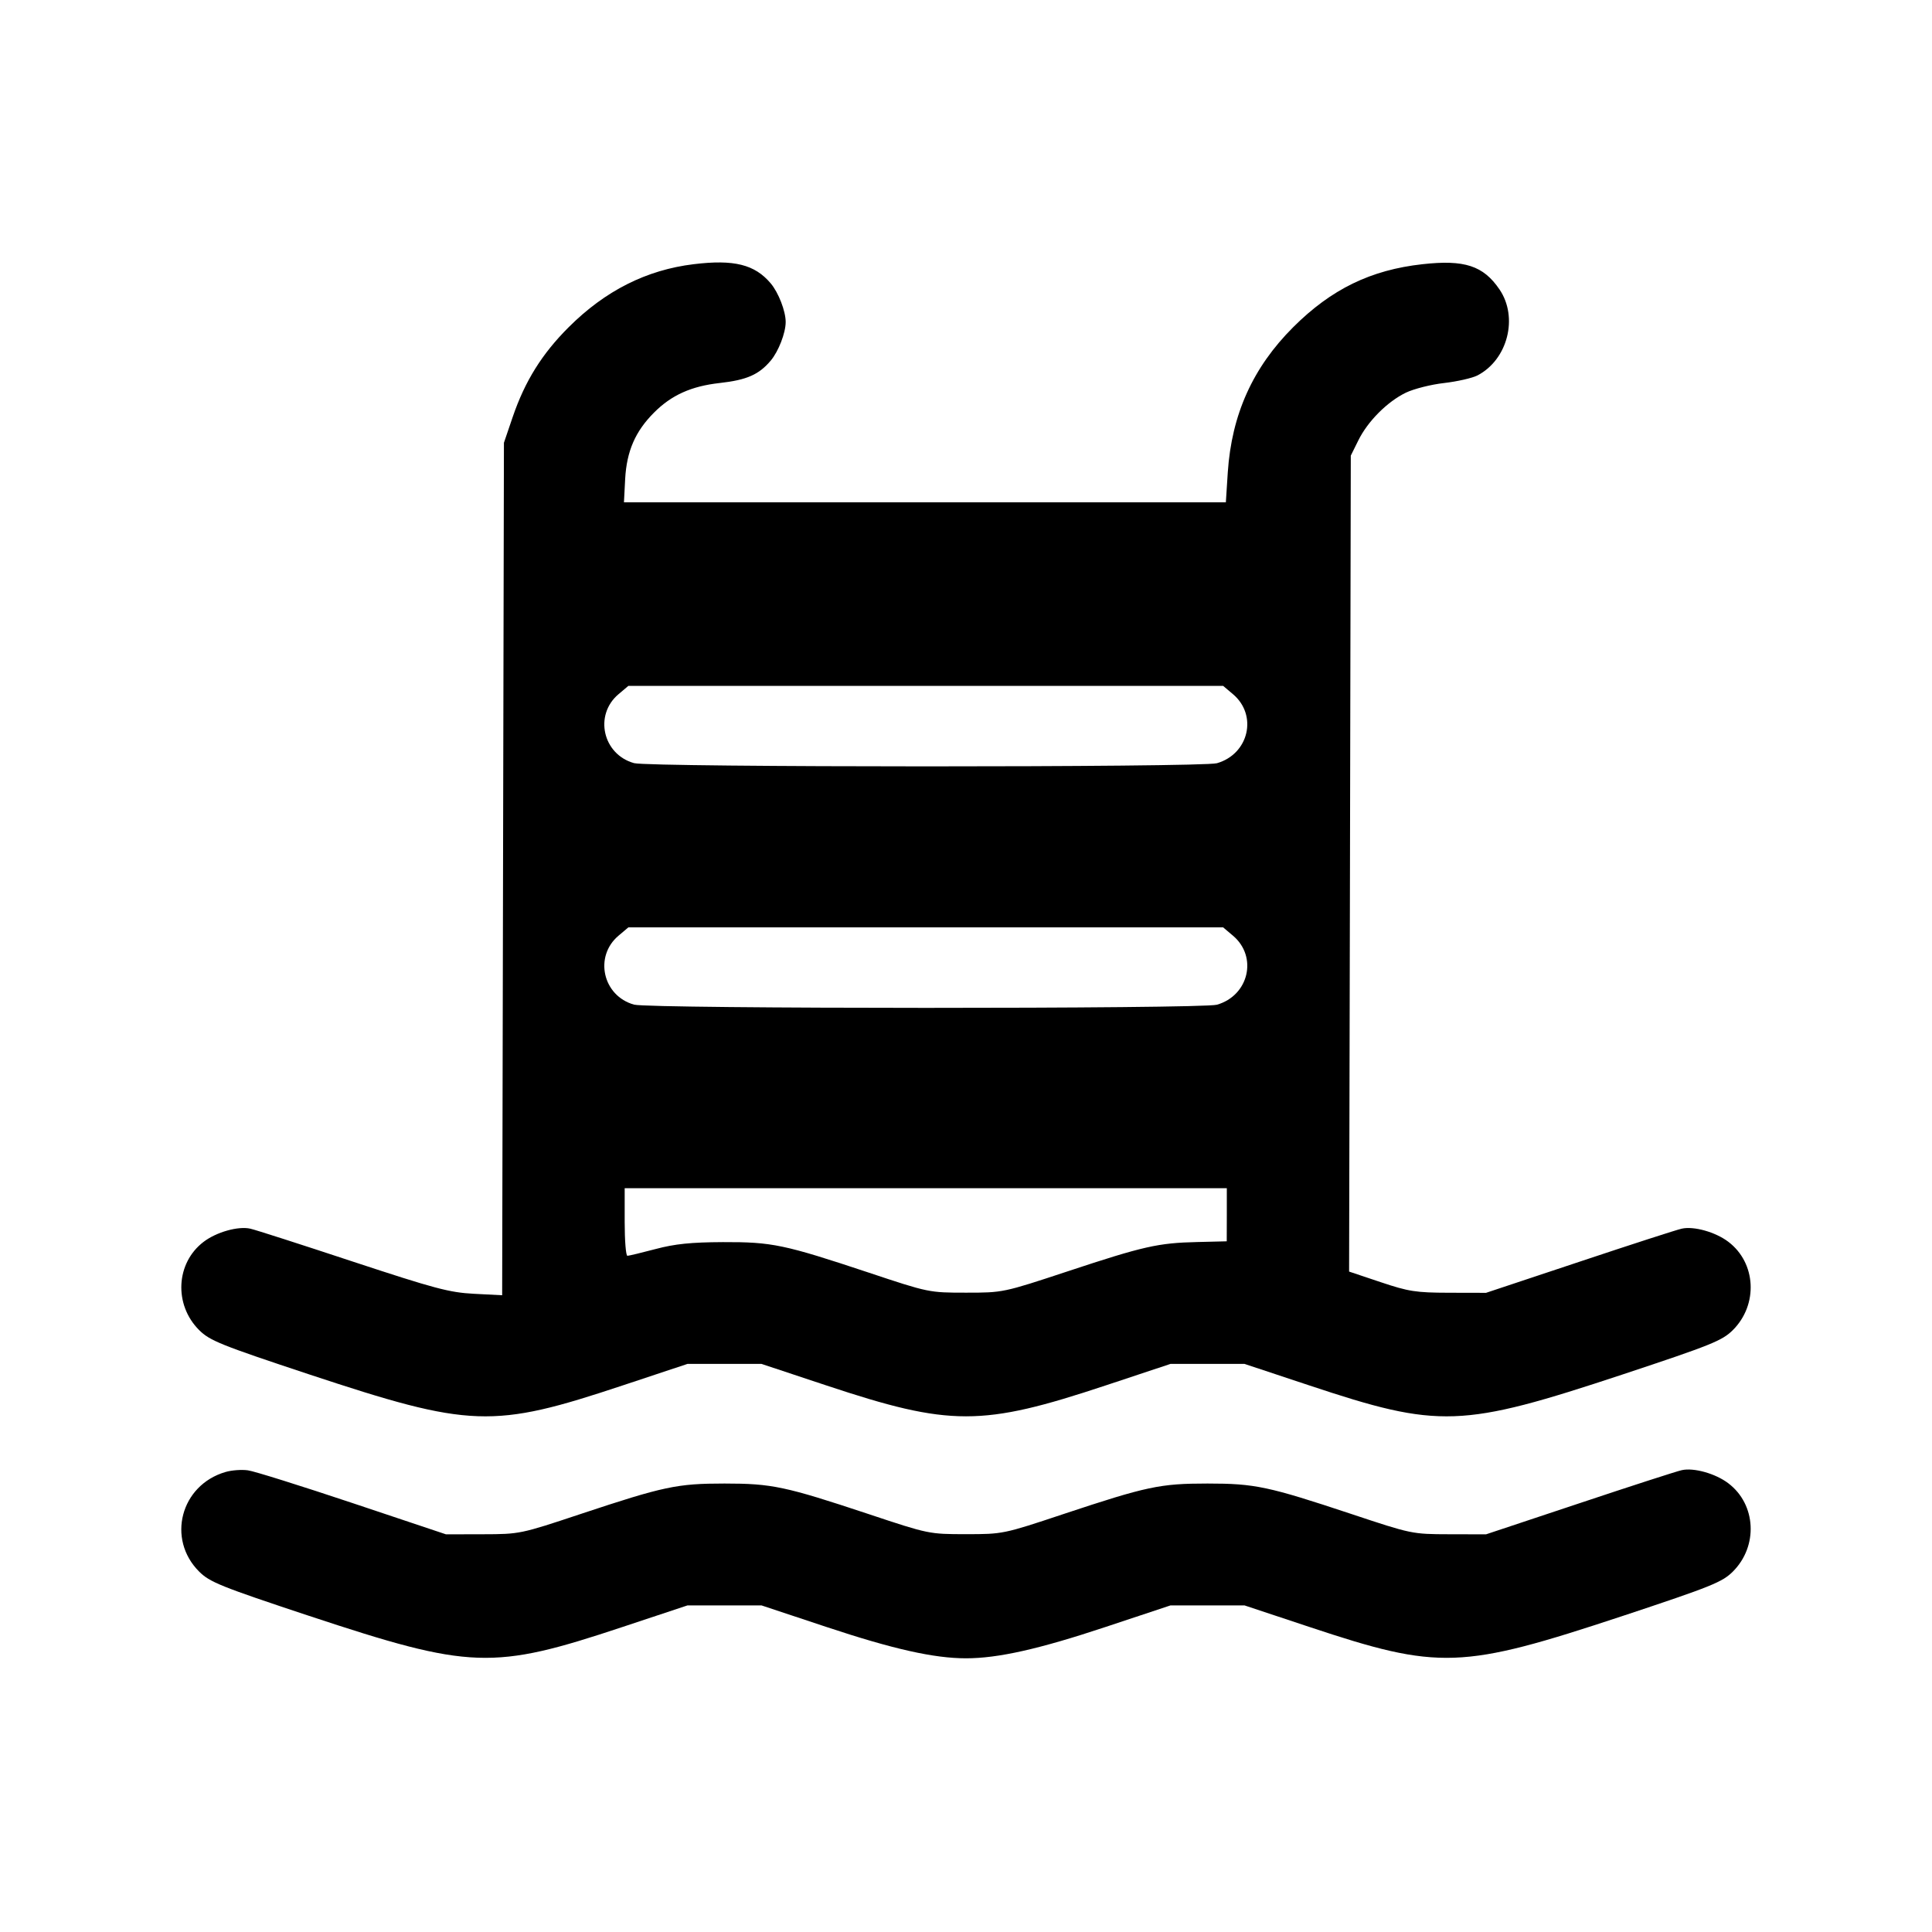
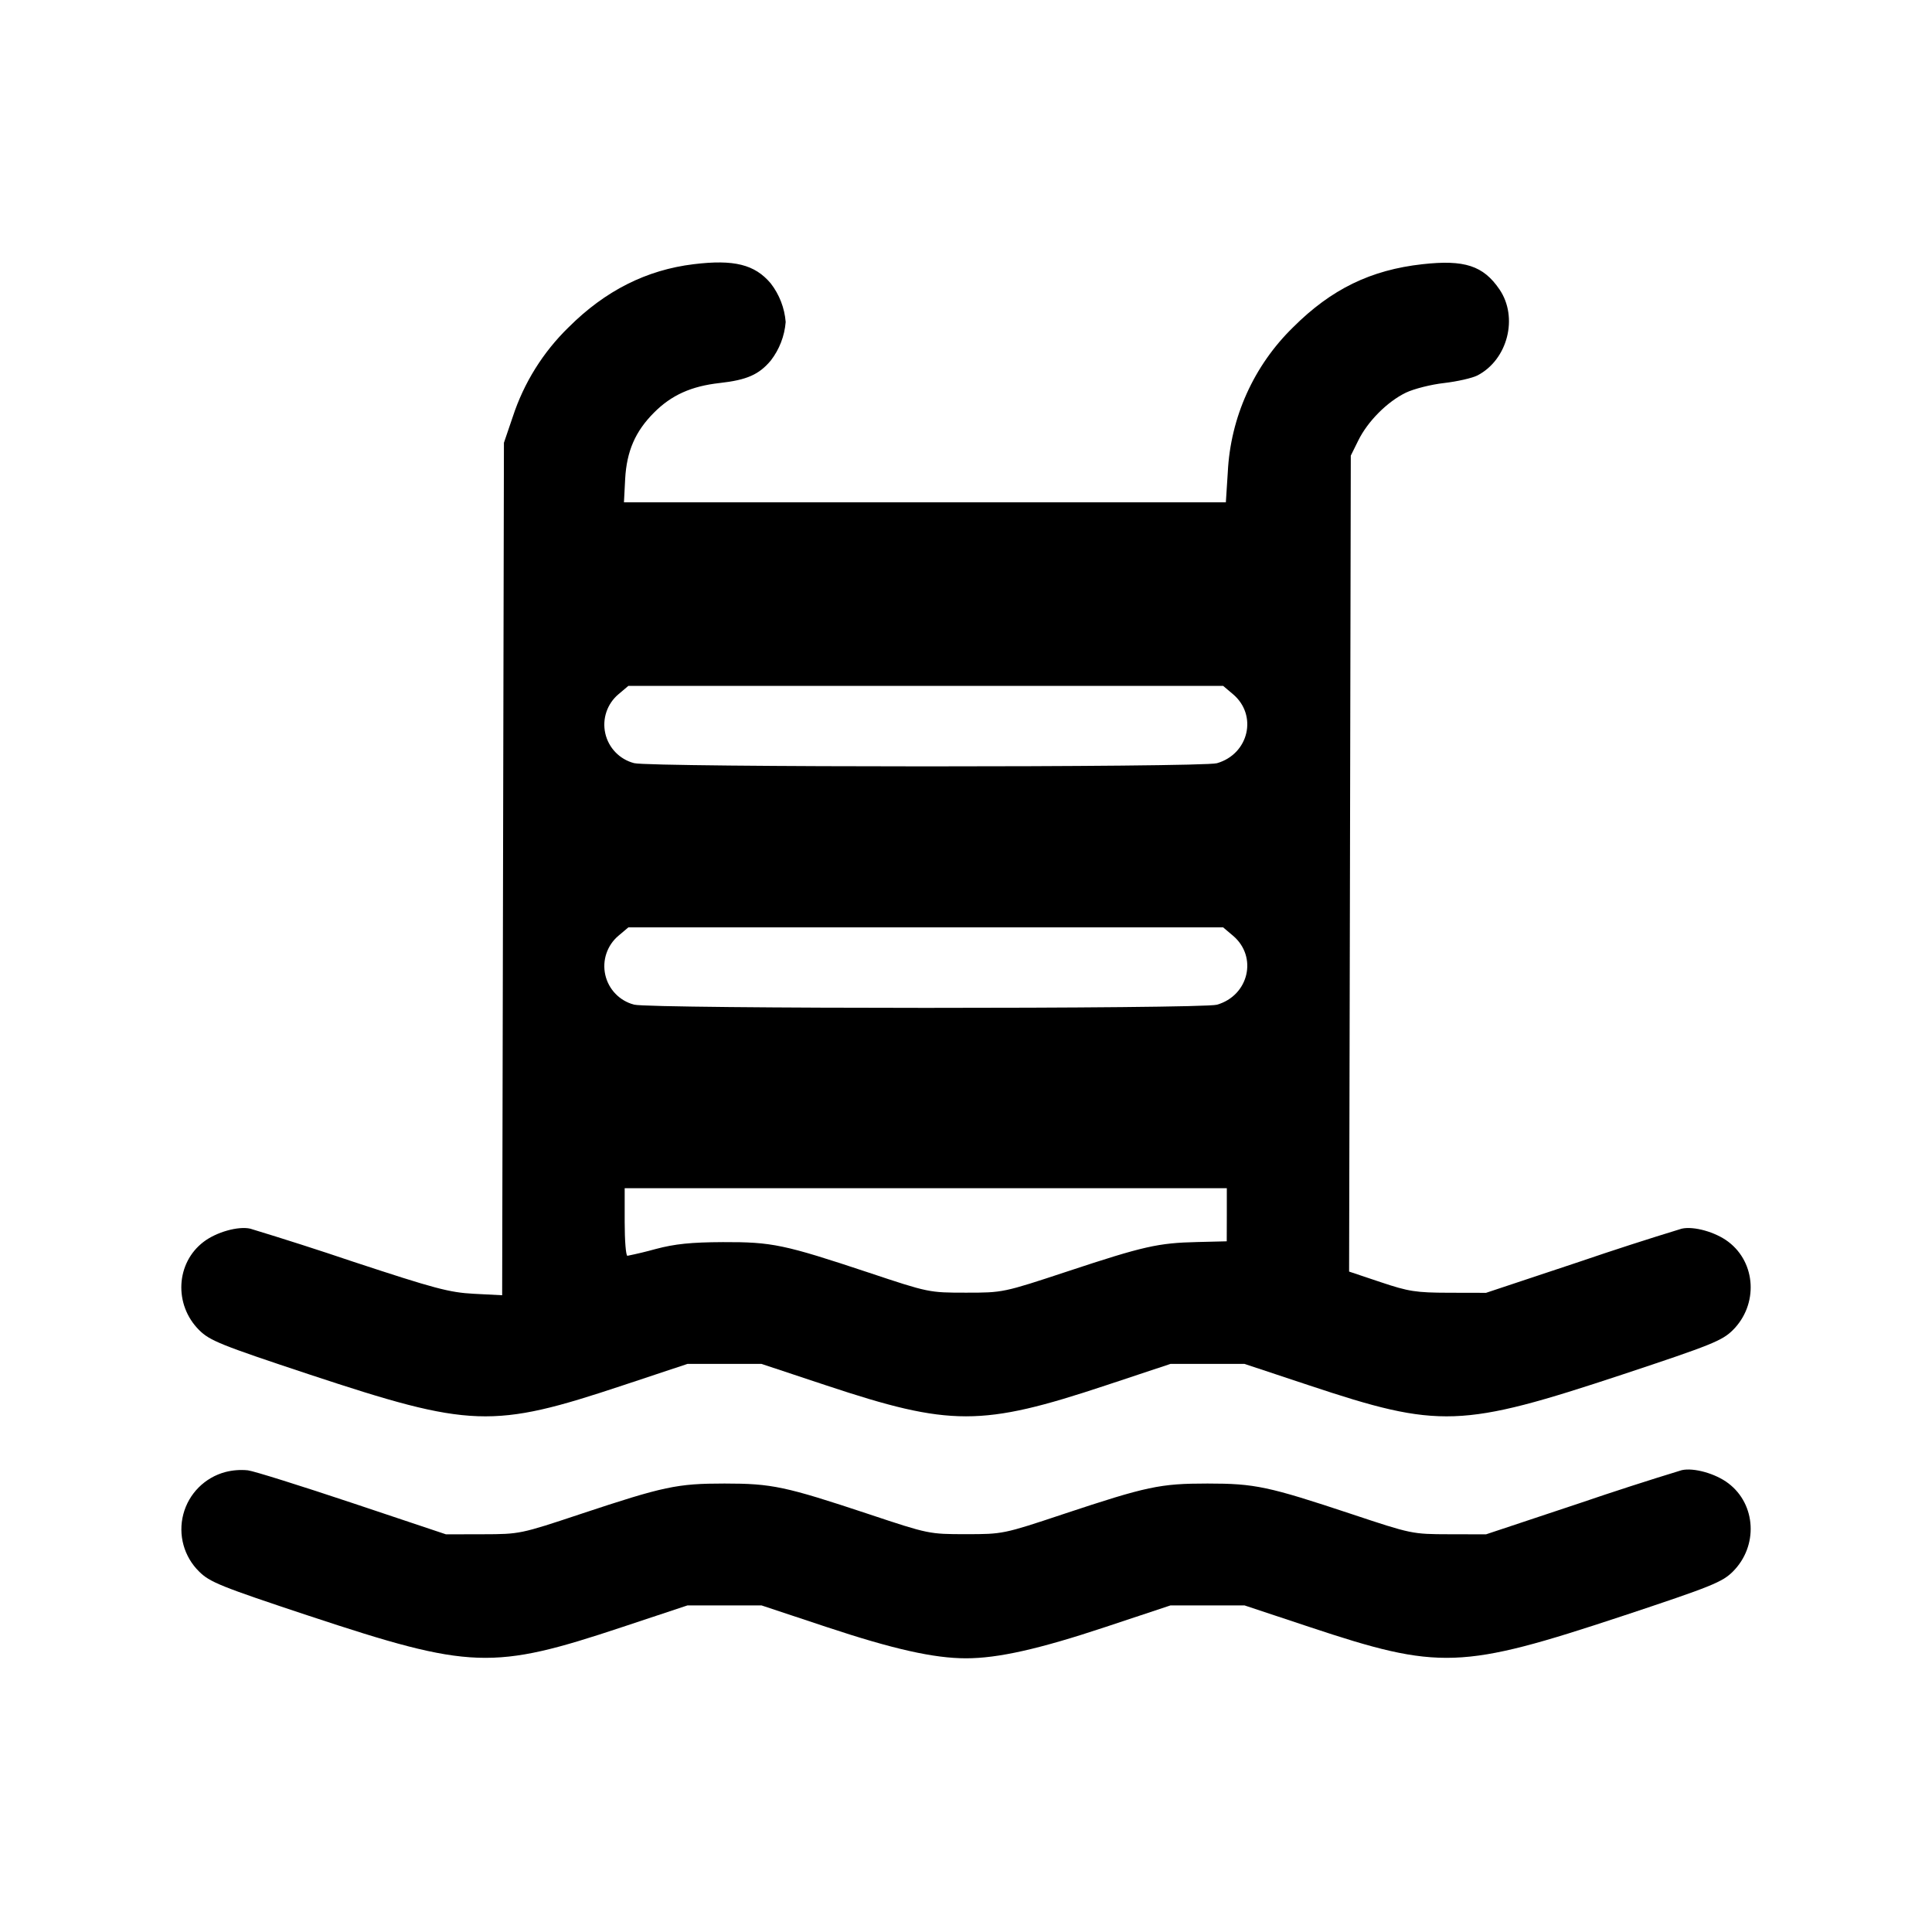
- <svg xmlns="http://www.w3.org/2000/svg" fill="none" viewBox="0 0 24 24">
-   <path d="M8.617 3.282 C 8.030 3.353,7.518 3.612,7.065 4.064 C 6.732 4.396,6.521 4.735,6.369 5.180 L 6.260 5.500 6.249 10.795 L 6.238 16.090 5.889 16.072 C 5.581 16.056,5.403 16.008,4.380 15.671 C 3.742 15.460,3.170 15.276,3.109 15.263 C 2.959 15.229,2.689 15.305,2.530 15.426 C 2.184 15.688,2.157 16.207,2.474 16.523 C 2.606 16.654,2.739 16.708,3.840 17.073 C 5.849 17.738,6.119 17.748,7.736 17.210 L 8.540 16.943 9.000 16.943 L 9.460 16.943 10.264 17.210 C 11.805 17.722,12.195 17.722,13.736 17.210 L 14.540 16.943 15.000 16.943 L 15.460 16.943 16.264 17.210 C 17.881 17.748,18.151 17.738,20.160 17.073 C 21.261 16.708,21.394 16.654,21.526 16.523 C 21.843 16.207,21.816 15.688,21.470 15.426 C 21.311 15.305,21.041 15.229,20.891 15.263 C 20.830 15.276,20.258 15.461,19.620 15.674 L 18.460 16.060 18.000 16.059 C 17.588 16.058,17.499 16.044,17.150 15.927 L 16.759 15.796 16.770 10.728 L 16.780 5.660 16.873 5.472 C 16.990 5.234,17.233 4.990,17.464 4.878 C 17.564 4.830,17.778 4.776,17.940 4.758 C 18.103 4.739,18.288 4.697,18.353 4.664 C 18.729 4.469,18.864 3.943,18.627 3.595 C 18.426 3.300,18.192 3.224,17.671 3.282 C 17.028 3.353,16.538 3.592,16.065 4.064 C 15.563 4.565,15.300 5.149,15.252 5.867 L 15.228 6.240 11.490 6.240 L 7.751 6.240 7.766 5.950 C 7.785 5.604,7.892 5.358,8.125 5.125 C 8.341 4.908,8.588 4.797,8.940 4.758 C 9.278 4.720,9.427 4.654,9.574 4.480 C 9.671 4.365,9.760 4.135,9.760 4.000 C 9.760 3.865,9.671 3.635,9.574 3.520 C 9.376 3.285,9.117 3.221,8.617 3.282 M15.316 8.623 C 15.626 8.884,15.514 9.367,15.117 9.481 C 14.931 9.534,8.069 9.533,7.877 9.480 C 7.487 9.372,7.377 8.881,7.684 8.623 L 7.806 8.520 11.500 8.520 L 15.194 8.520 15.316 8.623 M15.316 11.623 C 15.626 11.884,15.514 12.367,15.117 12.481 C 14.931 12.534,8.069 12.533,7.877 12.480 C 7.487 12.372,7.377 11.881,7.684 11.623 L 7.806 11.520 11.500 11.520 L 15.194 11.520 15.316 11.623 M15.240 15.090 L 15.239 15.420 14.873 15.429 C 14.387 15.440,14.205 15.481,13.260 15.794 C 12.461 16.058,12.459 16.058,12.000 16.058 C 11.542 16.058,11.536 16.057,10.789 15.808 C 9.739 15.459,9.592 15.428,8.980 15.430 C 8.584 15.432,8.385 15.452,8.144 15.516 C 7.970 15.562,7.812 15.600,7.794 15.600 C 7.775 15.600,7.760 15.411,7.760 15.180 L 7.760 14.760 11.500 14.760 L 15.240 14.760 15.240 15.090 M2.800 18.286 C 2.244 18.449,2.068 19.118,2.474 19.523 C 2.606 19.654,2.739 19.708,3.840 20.073 C 5.849 20.738,6.119 20.748,7.736 20.210 L 8.540 19.943 9.000 19.943 L 9.460 19.943 10.264 20.210 C 11.094 20.486,11.602 20.600,12.000 20.600 C 12.398 20.600,12.906 20.486,13.736 20.210 L 14.540 19.943 15.000 19.943 L 15.460 19.943 16.264 20.210 C 17.881 20.748,18.151 20.738,20.160 20.073 C 21.261 19.708,21.394 19.654,21.526 19.523 C 21.843 19.207,21.816 18.688,21.470 18.426 C 21.311 18.305,21.041 18.229,20.891 18.263 C 20.830 18.276,20.258 18.461,19.620 18.674 L 18.460 19.060 18.000 19.059 C 17.543 19.058,17.534 19.056,16.789 18.808 C 15.753 18.464,15.590 18.429,15.000 18.429 C 14.410 18.429,14.247 18.464,13.211 18.808 C 12.464 19.057,12.457 19.058,12.000 19.058 C 11.543 19.058,11.536 19.057,10.789 18.808 C 9.753 18.464,9.590 18.429,9.000 18.429 C 8.410 18.429,8.247 18.464,7.211 18.808 C 6.466 19.056,6.457 19.058,6.000 19.059 L 5.540 19.060 4.380 18.672 C 3.742 18.459,3.157 18.275,3.080 18.265 C 3.003 18.254,2.877 18.263,2.800 18.286 " stroke="none" fill-rule="evenodd" fill="currentColor" />
+ <svg xmlns="http://www.w3.org/2000/svg" viewBox="0 0 24 24">
+   <path d="M8.617 3.282c-.587.071-1.099.33-1.552.782a2.74 2.74 0 0 0-.696 1.116l-.109.32-.011 5.295-.011 5.295-.349-.018c-.308-.016-.486-.064-1.509-.401a43 43 0 0 0-1.271-.408c-.15-.034-.42.042-.579.163-.346.262-.373.781-.056 1.097.132.131.265.185 1.366.55 2.009.665 2.279.675 3.896.137l.804-.267h.92l.804.267c1.541.512 1.931.512 3.472 0l.804-.267h.92l.804.267c1.617.538 1.887.528 3.896-.137 1.101-.365 1.234-.419 1.366-.55.317-.316.29-.835-.056-1.097-.159-.121-.429-.197-.579-.163a41 41 0 0 0-1.271.411l-1.16.386-.46-.001c-.412-.001-.501-.015-.85-.132l-.391-.131.011-5.068.01-5.068.093-.188c.117-.238.36-.482.591-.594.1-.048.314-.102.476-.12.163-.019.348-.061.413-.094.376-.195.511-.721.274-1.069-.201-.295-.435-.371-.956-.313-.643.071-1.133.31-1.606.782a2.7 2.7 0 0 0-.813 1.803l-.024.373H7.751l.015-.29c.019-.346.126-.592.359-.825.216-.217.463-.328.815-.367.338-.038.487-.104.634-.278A.9.9 0 0 0 9.76 4a.9.9 0 0 0-.186-.48c-.198-.235-.457-.299-.957-.238m6.699 5.341c.31.261.198.744-.199.858-.186.053-7.048.052-7.24-.001a.494.494 0 0 1-.193-.857l.122-.103h7.388zm0 3c.31.261.198.744-.199.858-.186.053-7.048.052-7.24-.001a.494.494 0 0 1-.193-.857l.122-.103h7.388zm-.076 3.467-.001.33-.366.009c-.486.011-.668.052-1.613.365-.799.264-.801.264-1.26.264s-.464-.001-1.211-.25c-1.05-.349-1.197-.38-1.809-.378-.396.002-.595.022-.836.086a5 5 0 0 1-.35.084c-.019 0-.034-.189-.034-.42v-.42h7.48zM2.8 18.286a.736.736 0 0 0-.326 1.237c.132.131.265.185 1.366.55 2.009.665 2.279.675 3.896.137l.804-.267h.92l.804.267c.83.276 1.338.39 1.736.39s.906-.114 1.736-.39l.804-.267h.92l.804.267c1.617.538 1.887.528 3.896-.137 1.101-.365 1.234-.419 1.366-.55.317-.316.29-.835-.056-1.097-.159-.121-.429-.197-.579-.163a41 41 0 0 0-1.271.411l-1.16.386-.46-.001c-.457-.001-.466-.003-1.211-.251-1.036-.344-1.199-.379-1.789-.379s-.753.035-1.789.379c-.747.249-.754.25-1.211.25s-.464-.001-1.211-.25c-1.036-.344-1.199-.379-1.789-.379s-.753.035-1.789.379c-.745.248-.754.25-1.211.251l-.46.001-1.16-.388c-.638-.213-1.223-.397-1.3-.407a.8.8 0 0 0-.28.021" fill-rule="evenodd" />
</svg>
